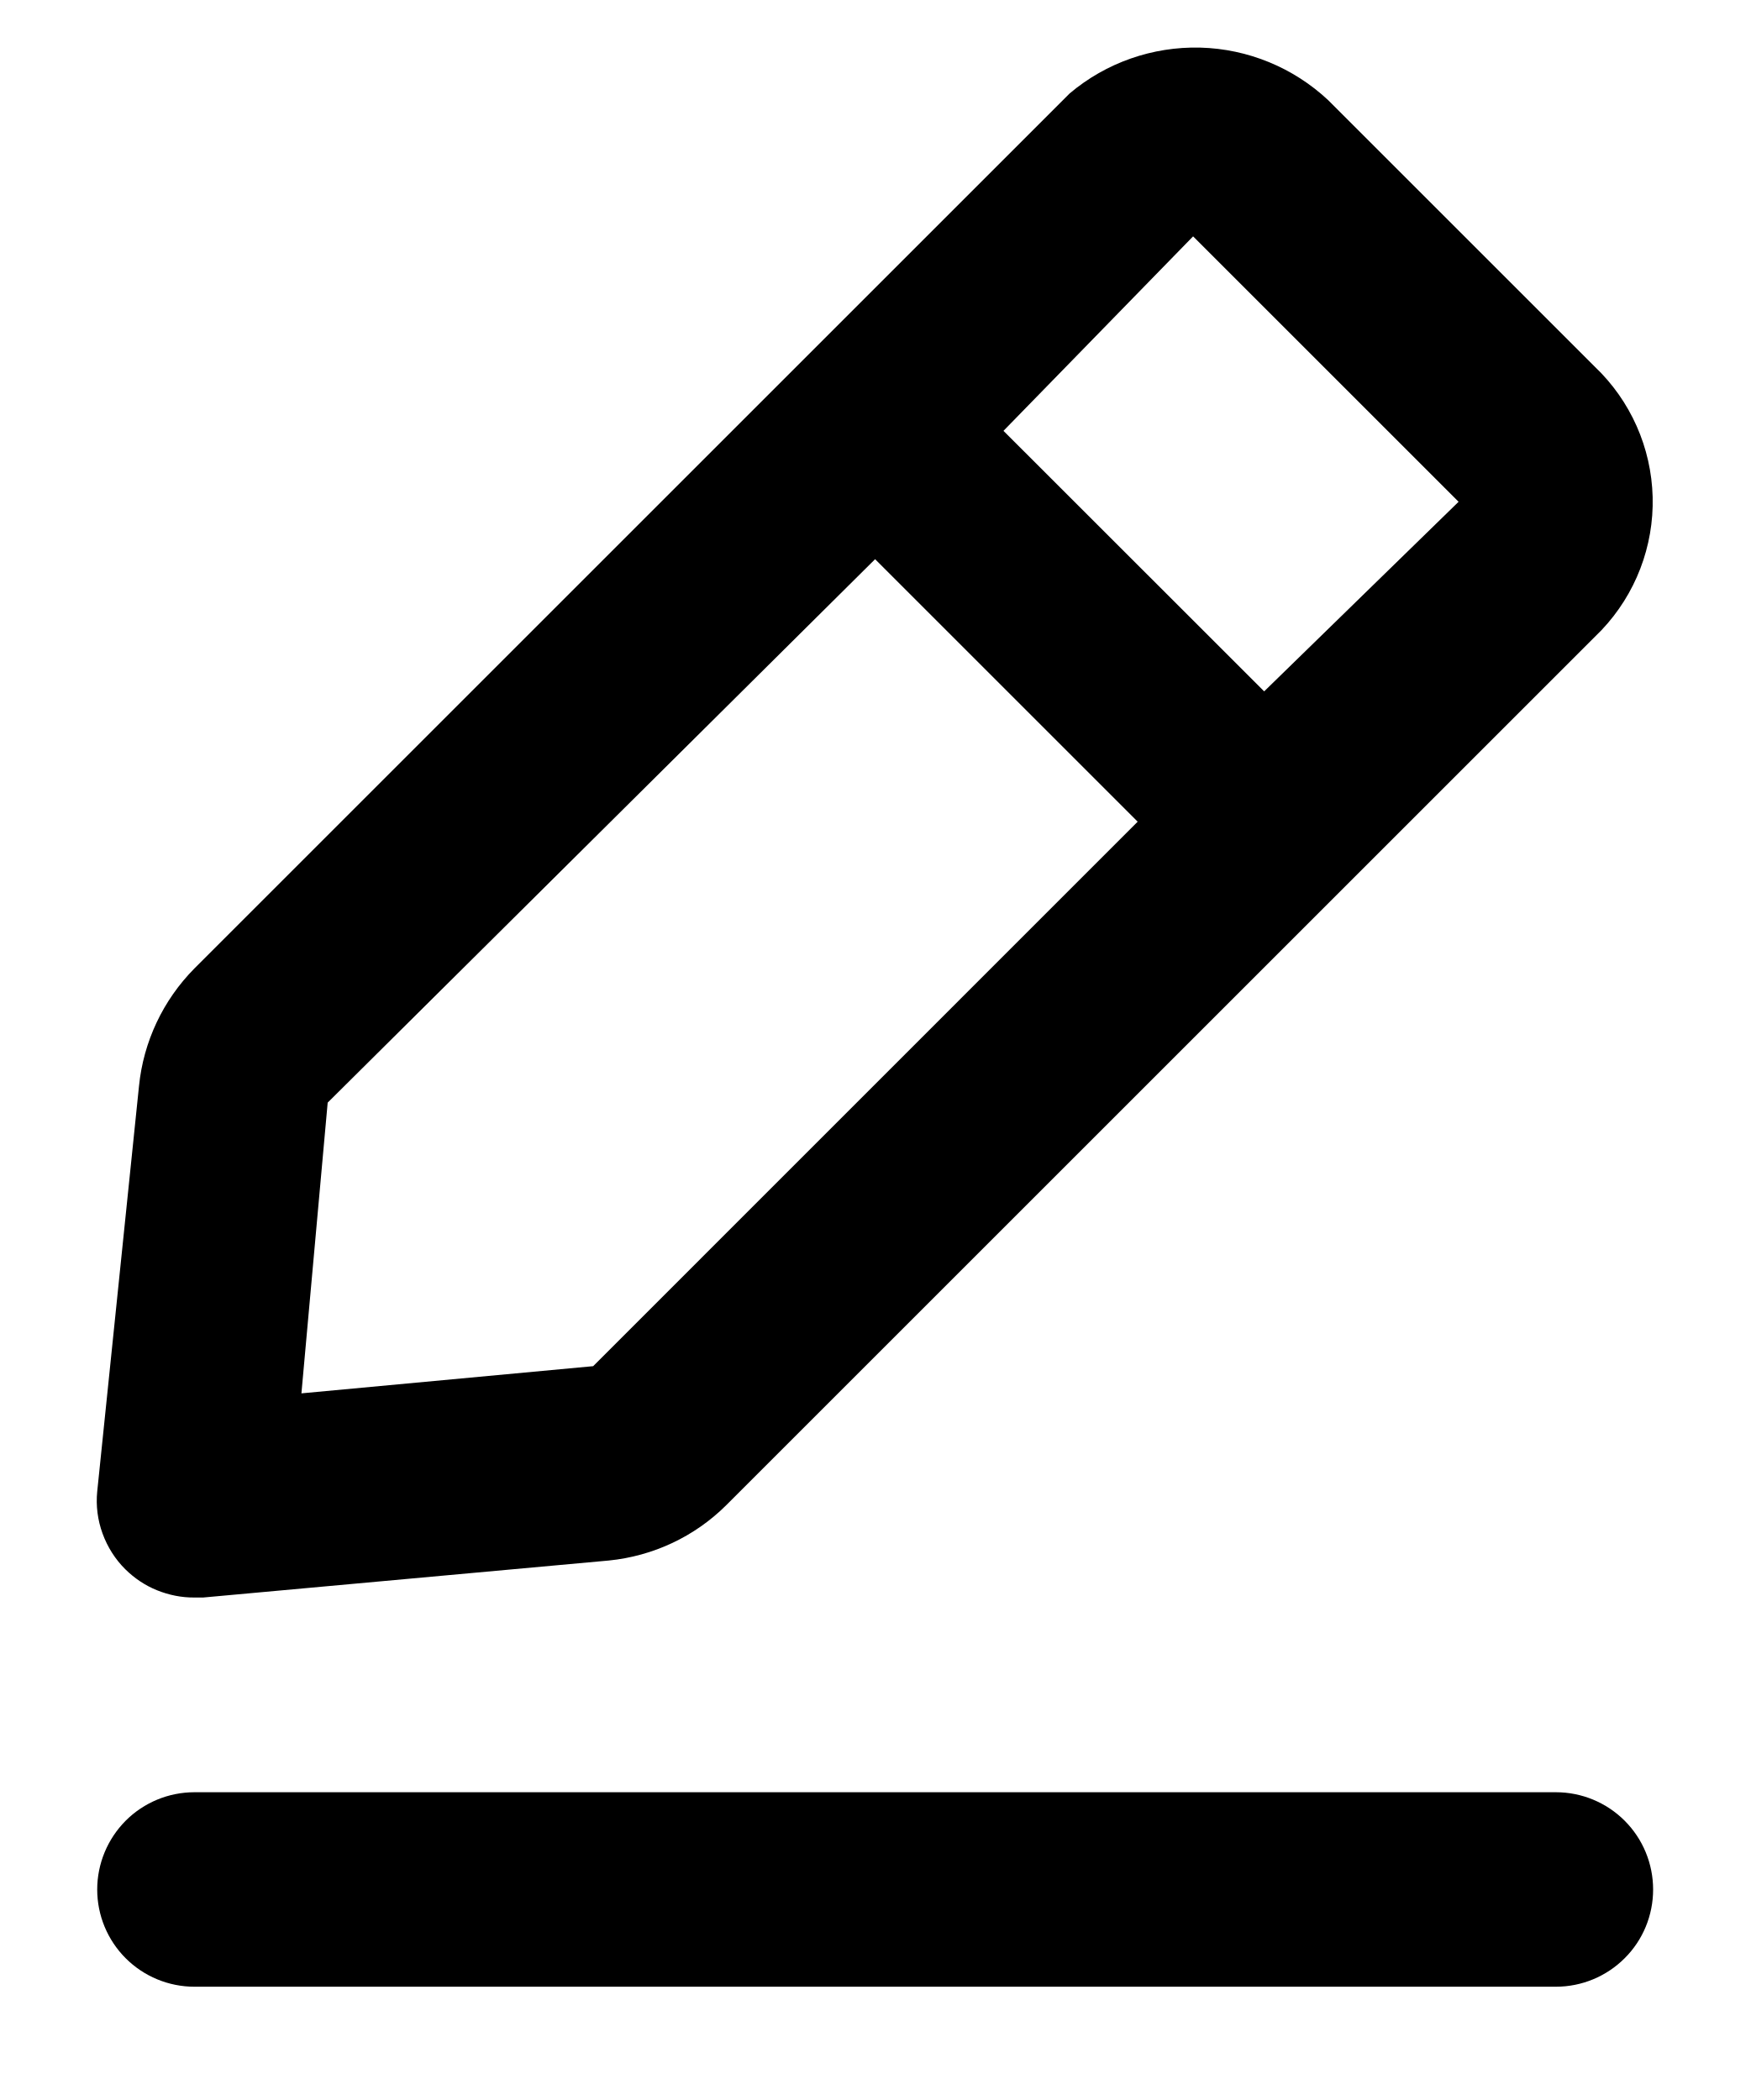
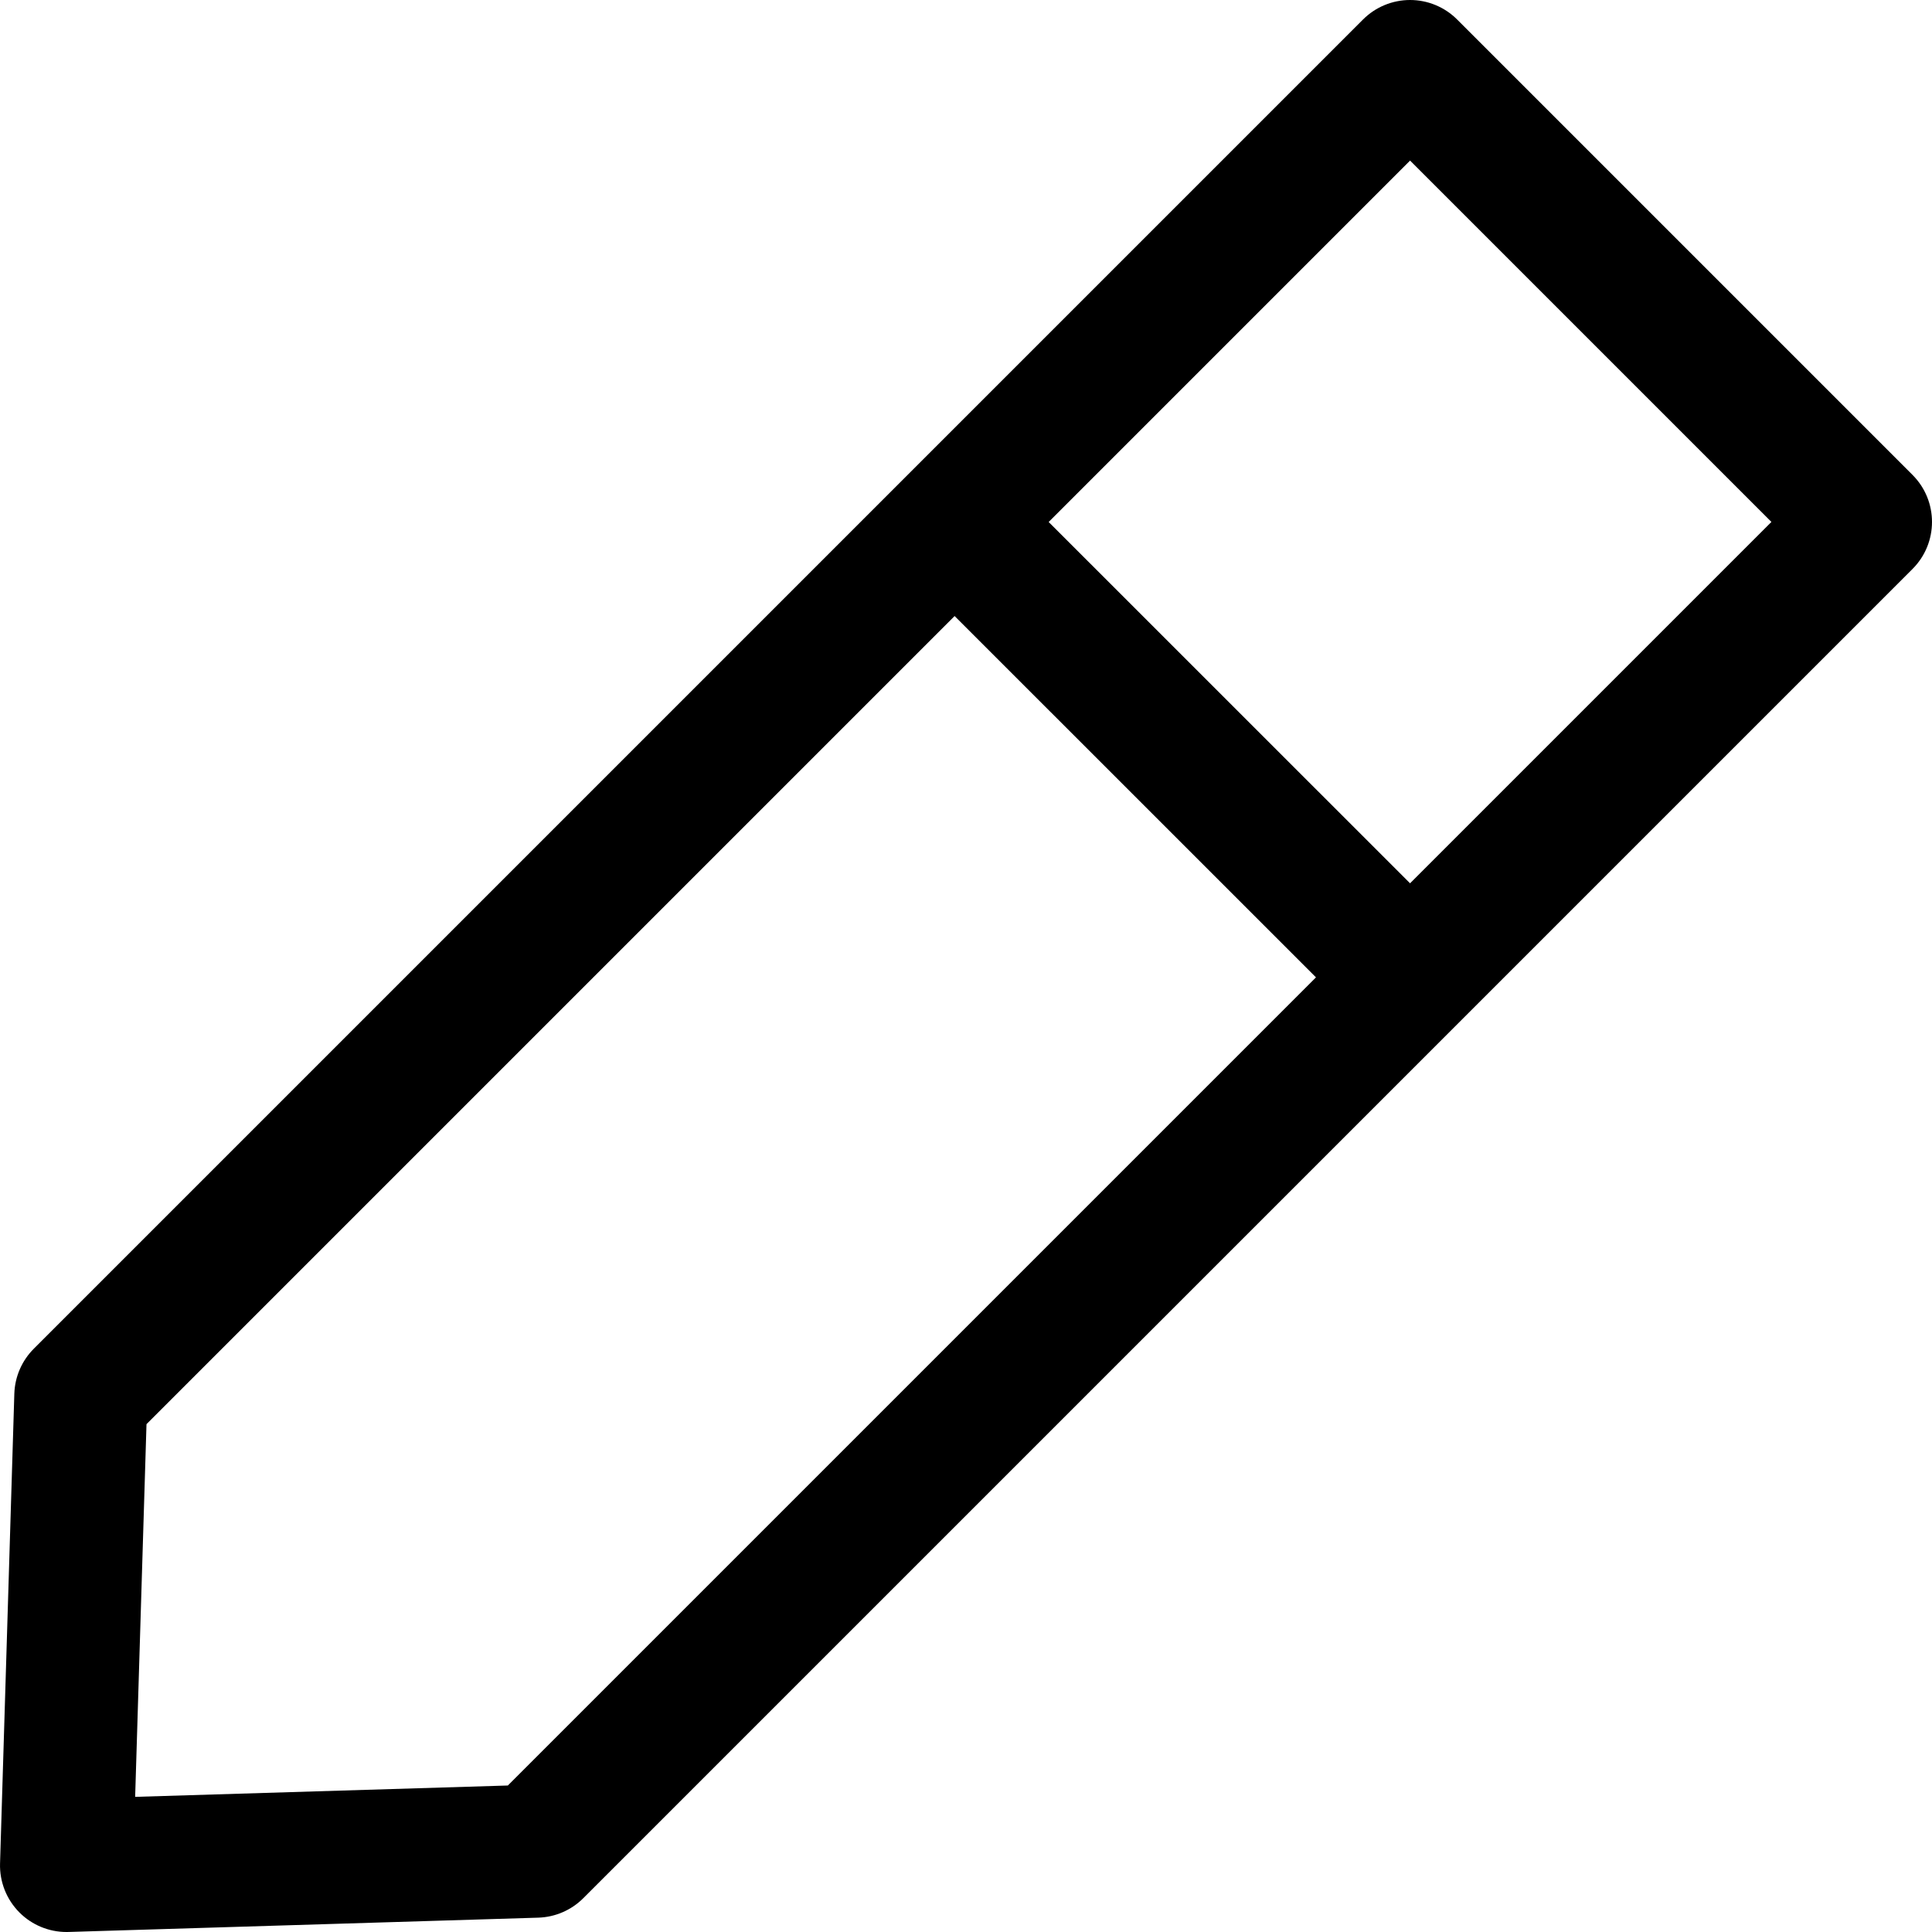
- <svg xmlns="http://www.w3.org/2000/svg" width="15" height="18" viewBox="0 0 15 18" fill="none">
-   <path d="M13.333 15.362H1.666C1.445 15.362 1.233 15.45 1.077 15.606C0.921 15.763 0.833 15.975 0.833 16.196C0.833 16.417 0.921 16.629 1.077 16.785C1.233 16.941 1.445 17.029 1.666 17.029H13.333C13.554 17.029 13.766 16.941 13.922 16.785C14.079 16.629 14.166 16.417 14.166 16.196C14.166 15.975 14.079 15.763 13.922 15.606C13.766 15.45 13.554 15.362 13.333 15.362Z" fill="black" />
-   <path d="M1.666 13.693H1.741L5.216 13.376C5.597 13.338 5.953 13.171 6.224 12.901L13.724 5.401C14.015 5.094 14.173 4.683 14.162 4.26C14.151 3.837 13.973 3.435 13.666 3.143L11.383 0.86C11.085 0.58 10.694 0.419 10.285 0.408C9.877 0.398 9.478 0.537 9.166 0.801L1.666 8.301C1.397 8.573 1.229 8.929 1.191 9.31L0.833 12.785C0.821 12.907 0.837 13.03 0.879 13.145C0.921 13.26 0.987 13.365 1.074 13.451C1.152 13.528 1.244 13.59 1.346 13.631C1.448 13.672 1.556 13.694 1.666 13.693V13.693ZM10.224 2.026L12.499 4.301L10.833 5.926L8.599 3.693L10.224 2.026ZM2.808 9.451L7.499 4.793L9.749 7.043L5.083 11.71L2.583 11.943L2.808 9.451Z" fill="black" />
+ <svg xmlns="http://www.w3.org/2000/svg" version="1.1" id="Capa_1" x="0px" y="0px" viewBox="0 0 217.855 217.855" style="enable-background:new 0 0 217.855 217.855;" xml:space="preserve">
+   <path d="M215.658,53.55L164.305,2.196C162.899,0.79,160.991,0,159.002,0c-1.989,0-3.897,0.79-5.303,2.196L3.809,152.086  c-1.35,1.352-2.135,3.166-2.193,5.075l-1.611,52.966c-0.063,2.067,0.731,4.069,2.193,5.532c1.409,1.408,3.317,2.196,5.303,2.196  c0.076,0,0.152-0.001,0.229-0.004l52.964-1.613c1.909-0.058,3.724-0.842,5.075-2.192l149.89-149.889  C218.587,61.228,218.587,56.479,215.658,53.55z M57.264,201.336l-42.024,1.28l1.279-42.026l91.124-91.125l40.75,40.743  L57.264,201.336z M159,99.602l-40.751-40.742l40.752-40.753l40.746,40.747L159,99.602z" />
+   <g>
+ </g>
+   <g>
+ </g>
+   <g>
+ </g>
+   <g>
+ </g>
+   <g>
+ </g>
+   <g>
+ </g>
+   <g>
+ </g>
+   <g>
+ </g>
+   <g>
+ </g>
+   <g>
+ </g>
+   <g>
+ </g>
+   <g>
+ </g>
+   <g>
+ </g>
+   <g>
+ </g>
+   <g>
+ </g>
</svg>
